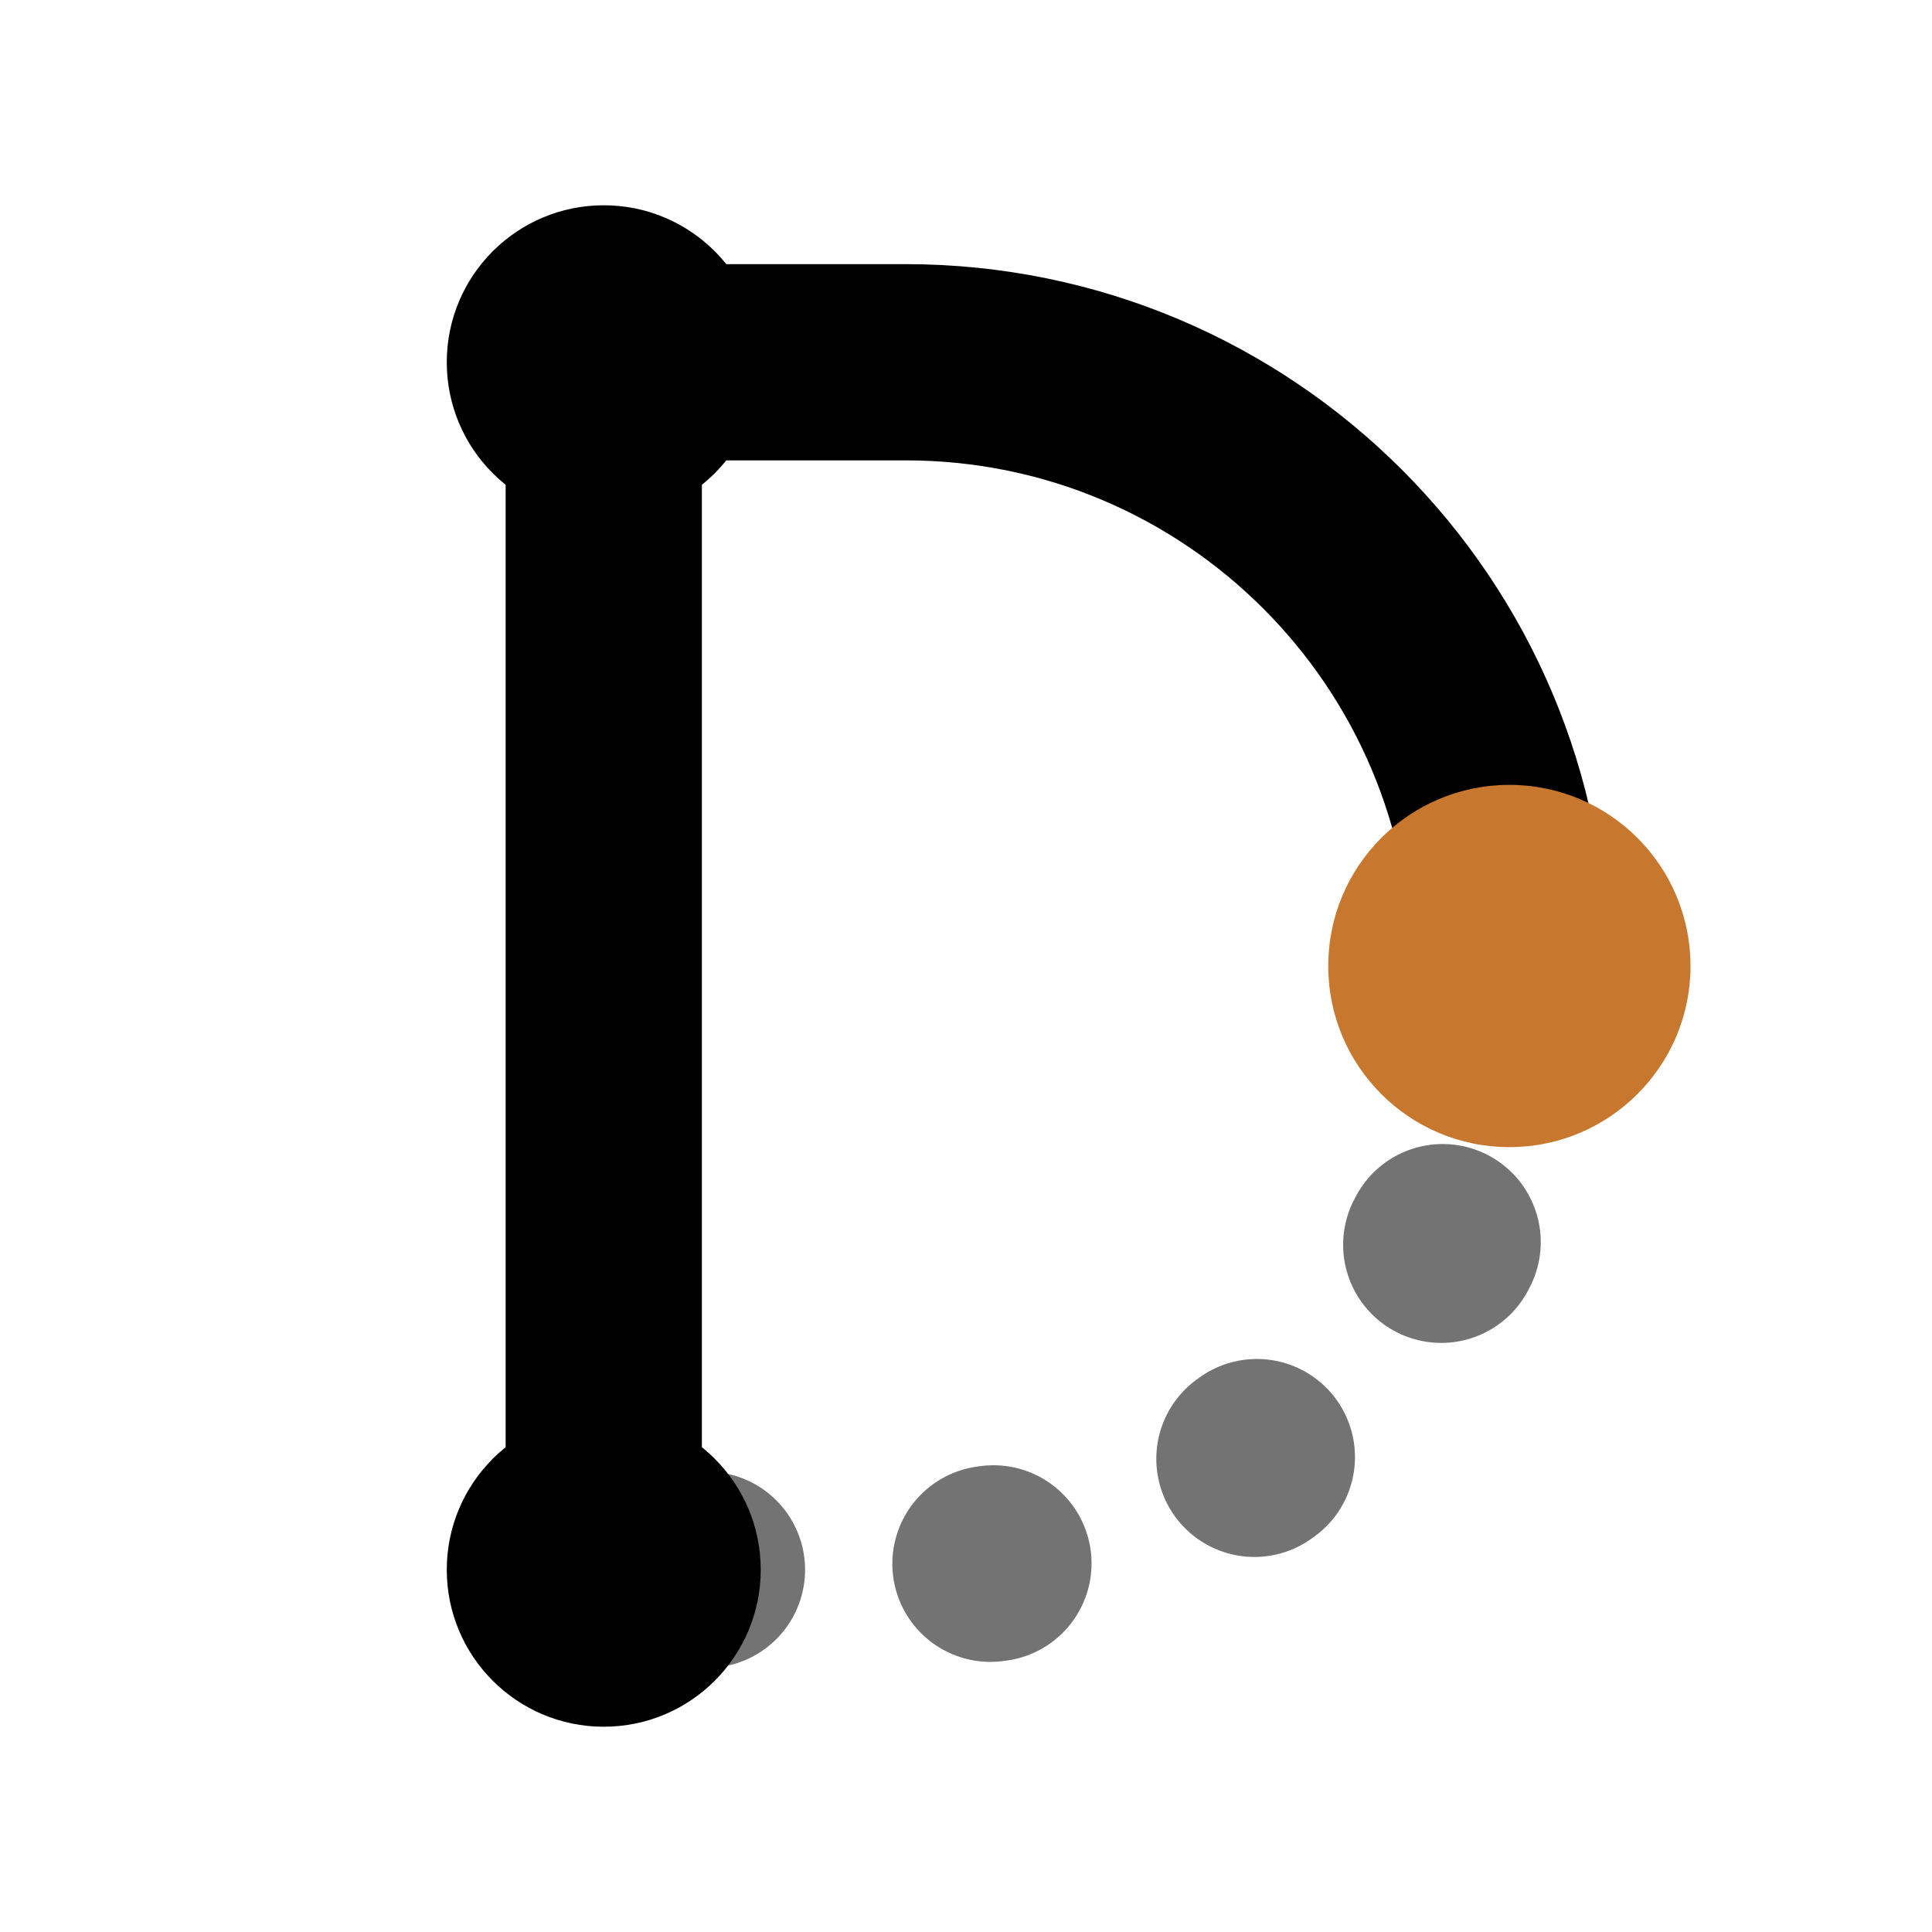
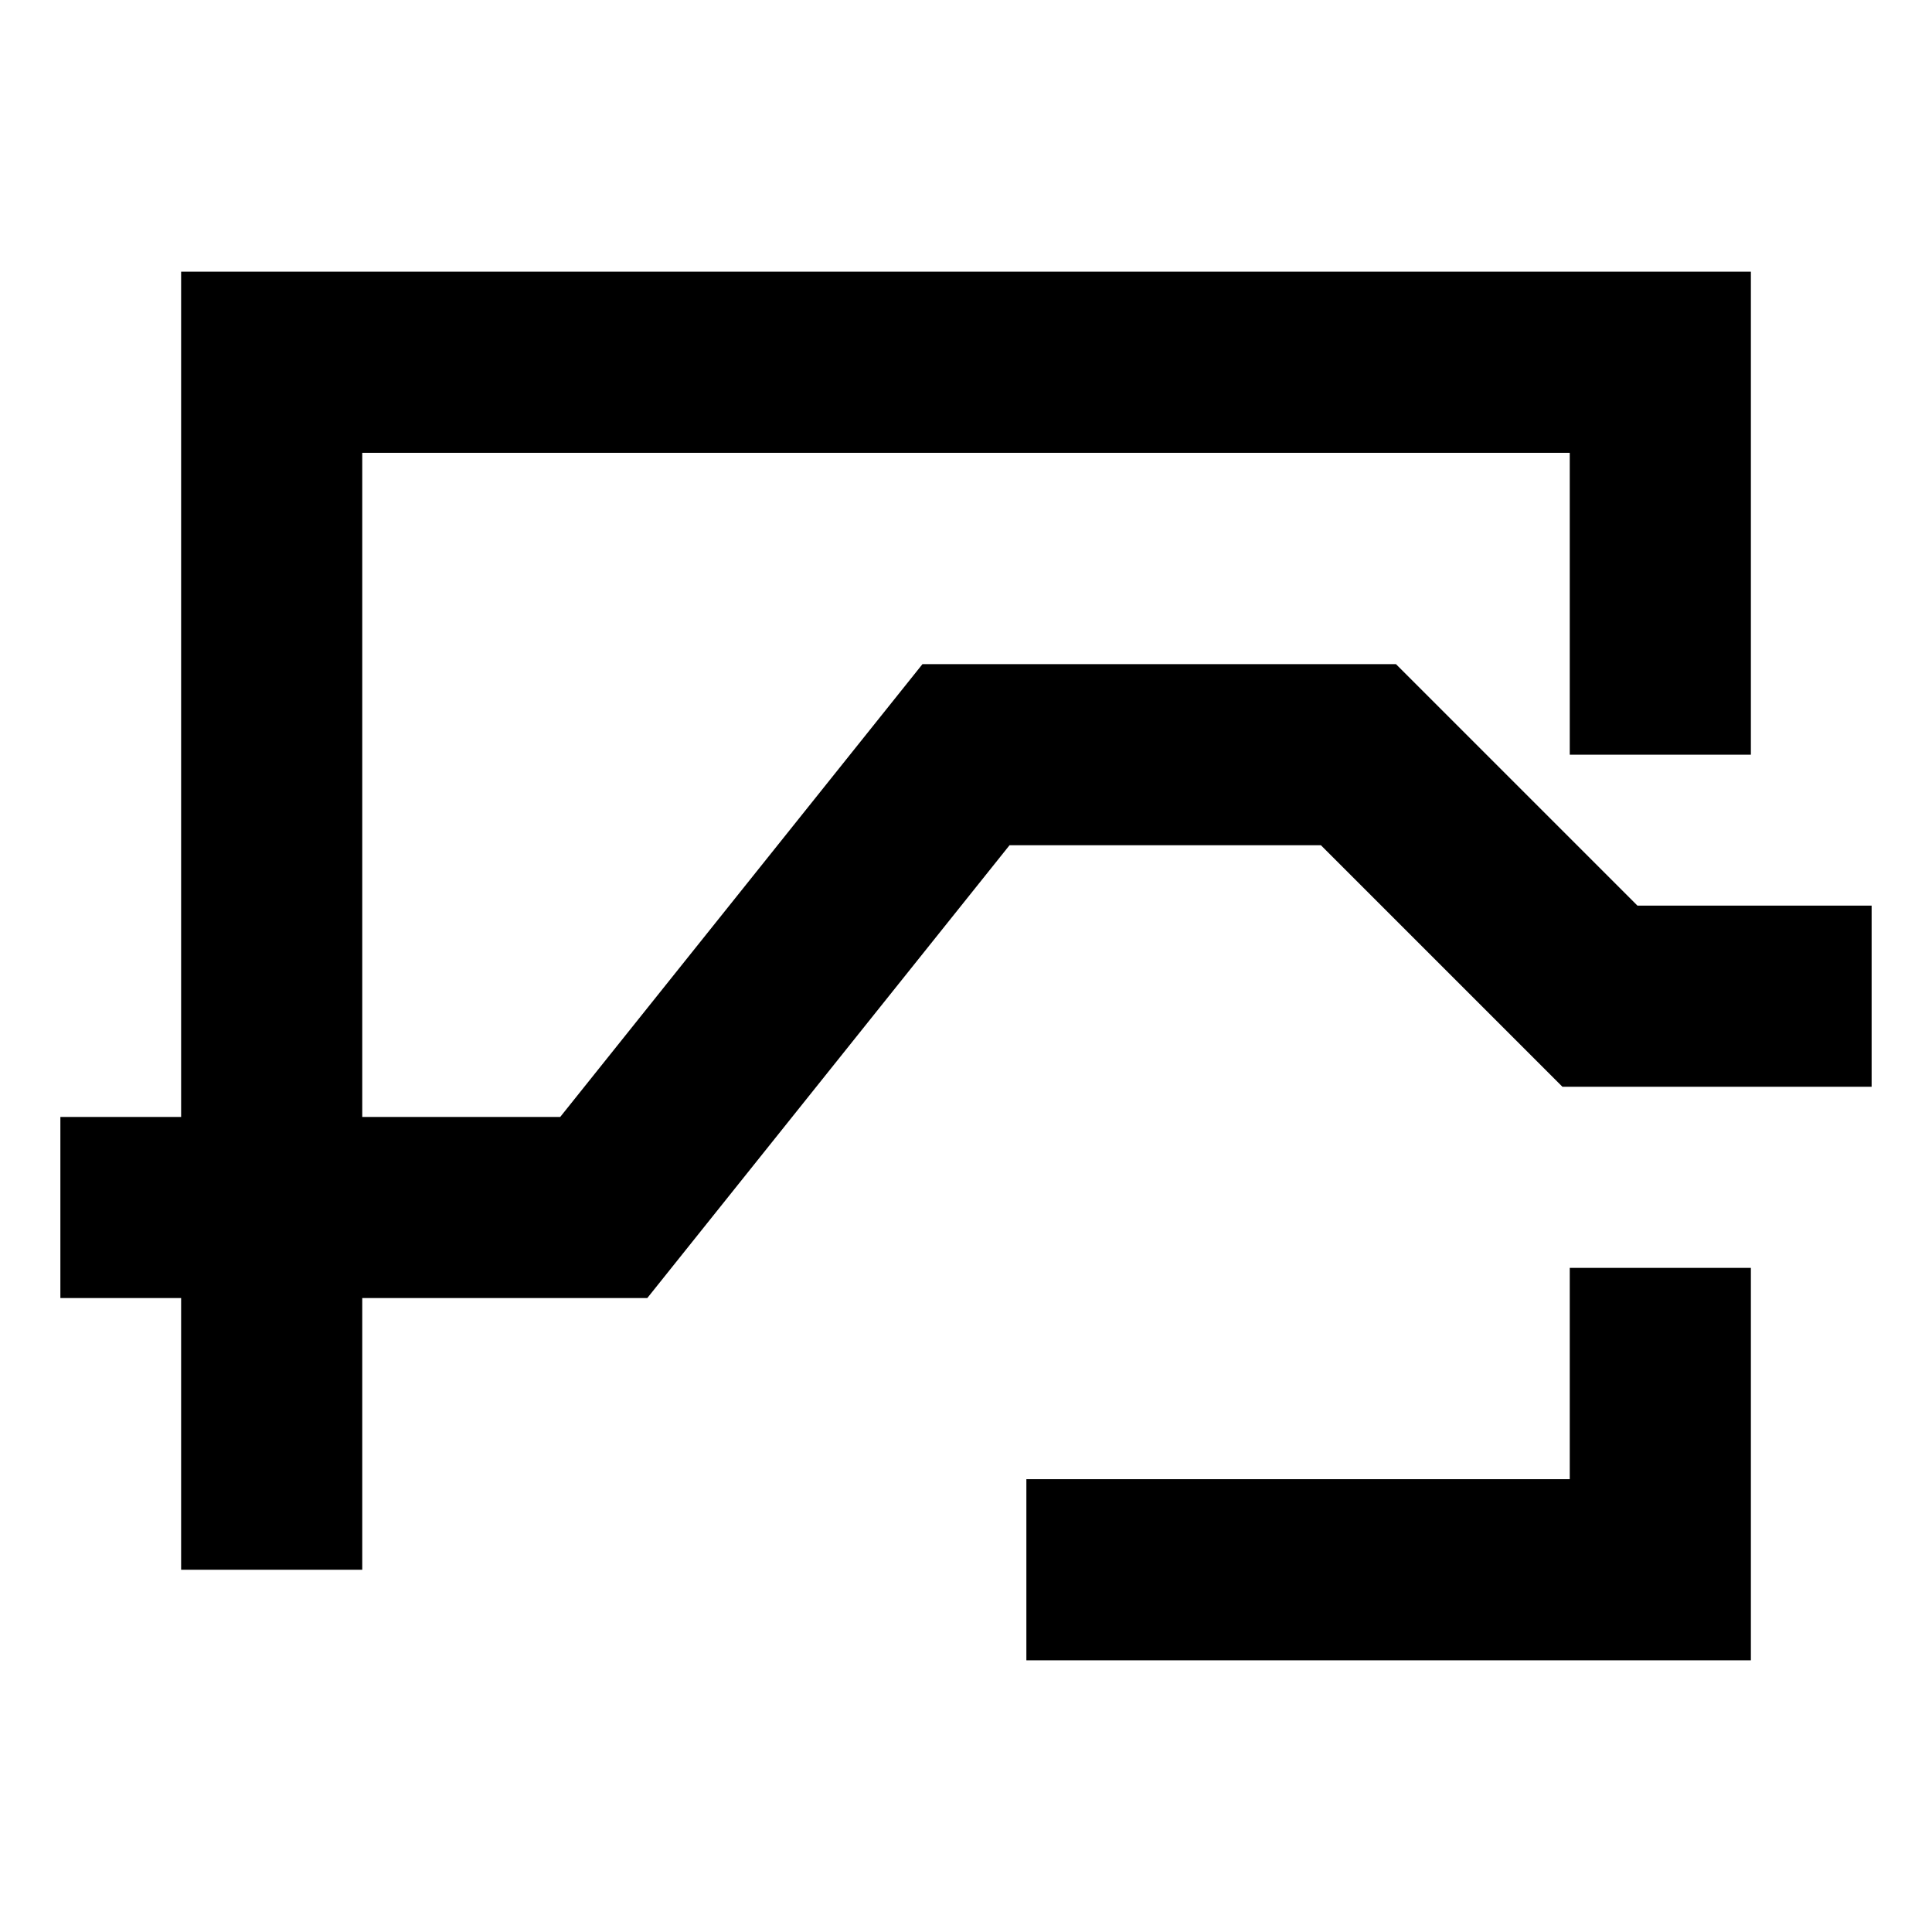
<svg xmlns="http://www.w3.org/2000/svg" viewBox="0 0 64 64" role="img" aria-label="Daedro">
-   <path d="M20 52 V12 H30 A20 20 0 0 1 50 32" fill="none" stroke="currentColor" stroke-width="6.5" stroke-linecap="round" stroke-linejoin="round" />
-   <path d="M50 32 A20 20 0 0 1 30 52 H20" fill="none" stroke="currentColor" stroke-width="6.5" stroke-linecap="round" stroke-dasharray="0.1 9.4" opacity="0.55" />
-   <circle cx="20" cy="12" r="5.2" fill="currentColor" />
-   <circle cx="20" cy="52" r="5.2" fill="currentColor" />
-   <circle cx="50" cy="32" r="6" fill="#C8782E" />
+   <path d="M9 52V12h46v13m0 17v10H34" fill="none" stroke="currentColor" stroke-width="6" />
+   <path d="M2 40h18l12-15h13l8 8h9" fill="none" stroke="currentColor" stroke-width="6" />
</svg>
